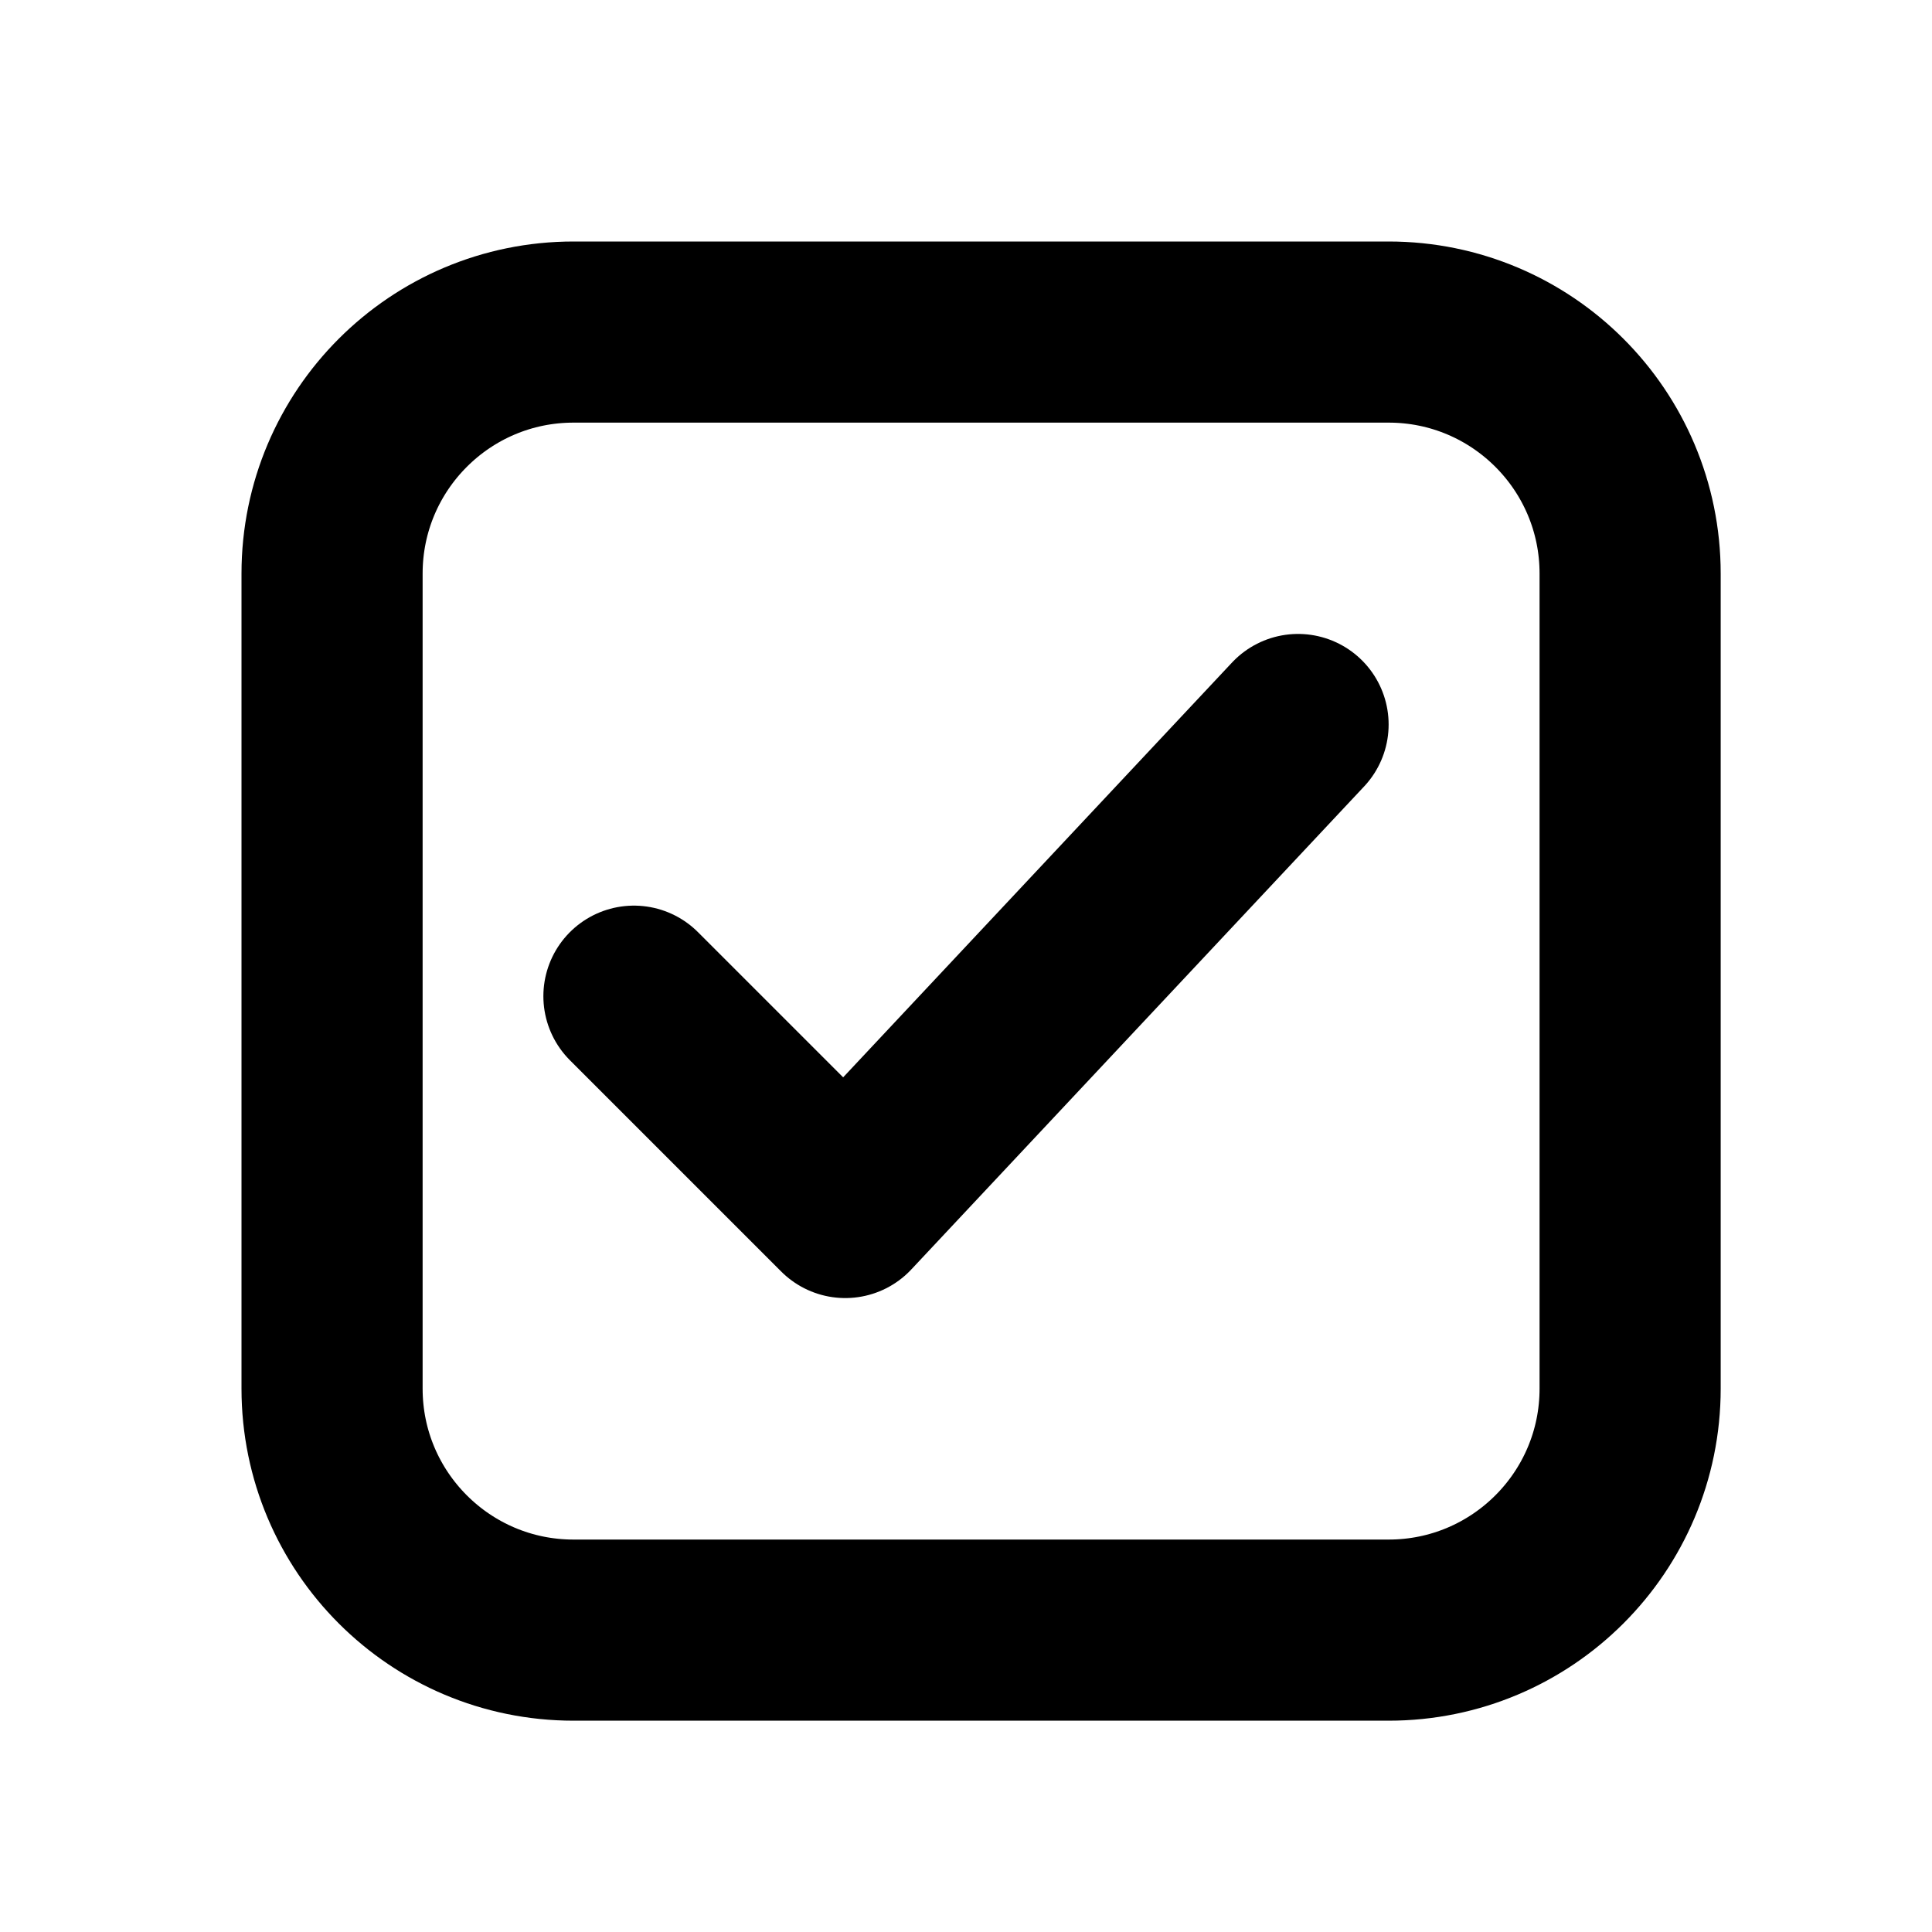
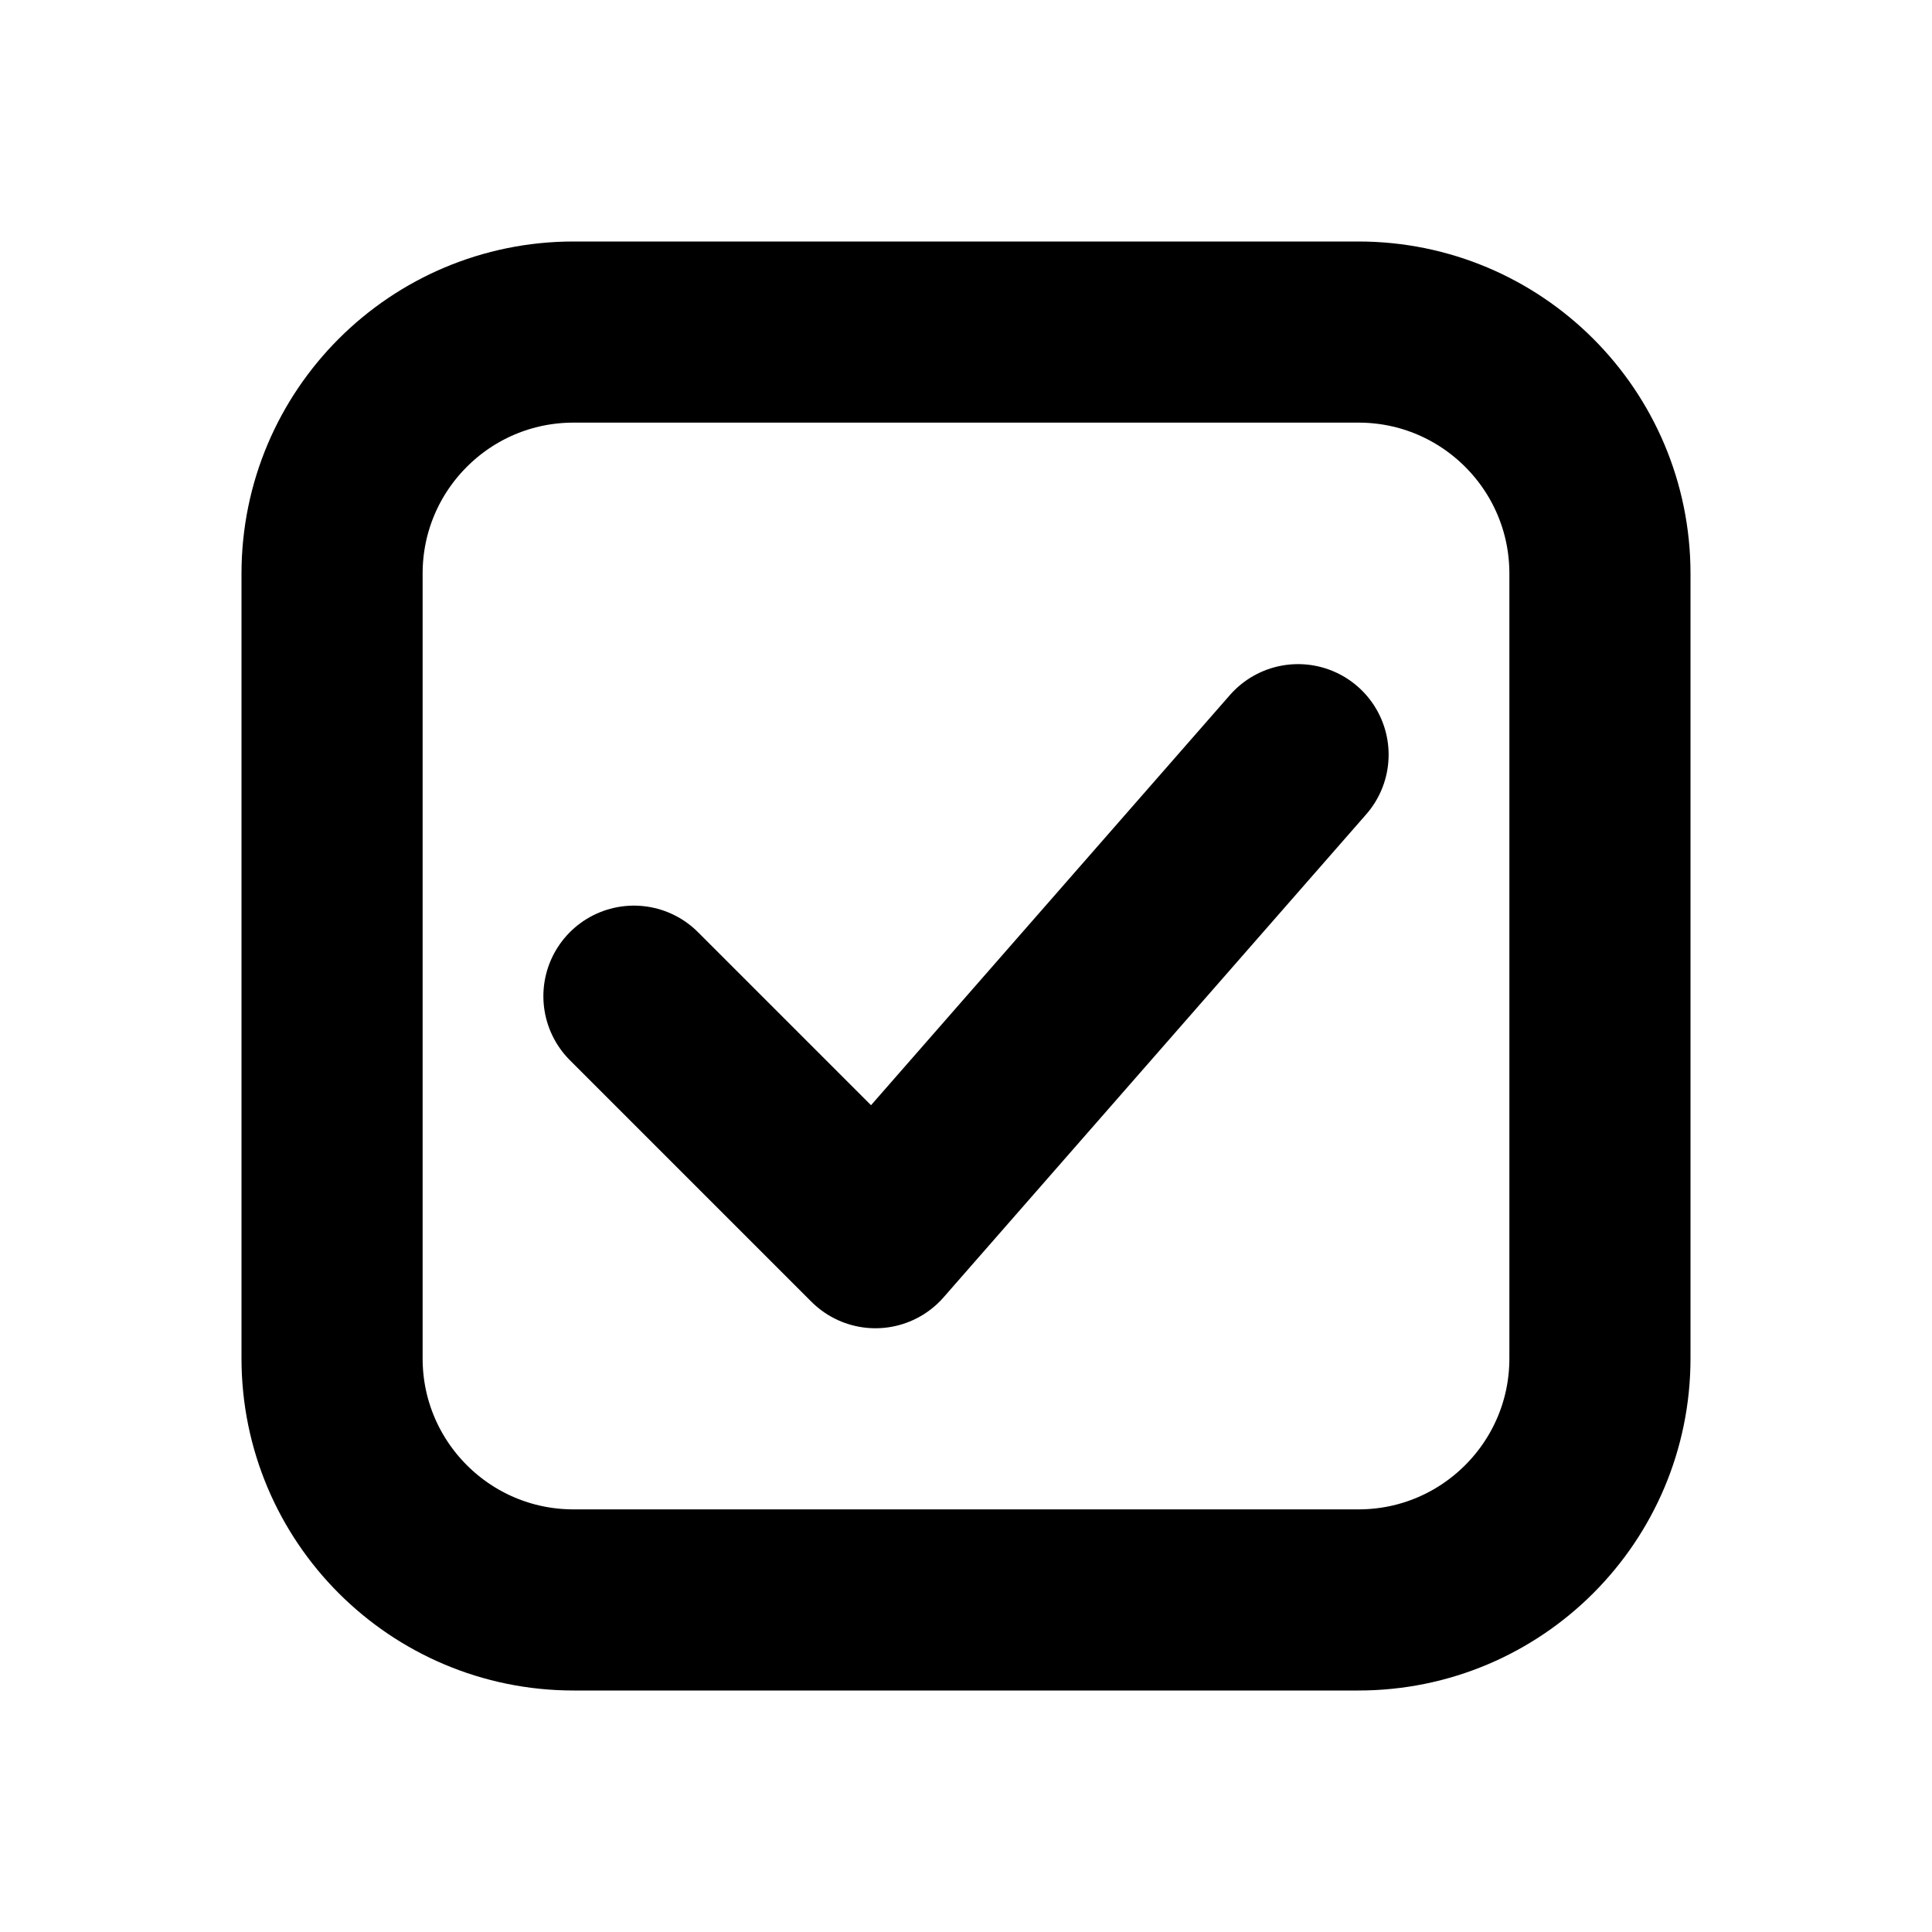
<svg xmlns="http://www.w3.org/2000/svg" viewBox="0 0 16 16" fill="none" stroke="currentColor" stroke-width="1.5" stroke-linecap="round" stroke-linejoin="round">
-   <rect x="2.75" y="2.75" width="10.75" height="10.75" rx="2" />
-   <path class="accent" d="m5.25 8.25 1.75 1.75 3.75 -4" />
+   <rect x="2.75" y="2.75" width="10.5" height="10.5" rx="2" />
+   <path class="accent" d="M5.25 8.25L7.25 10.25L10.75 6.25" />
</svg>
